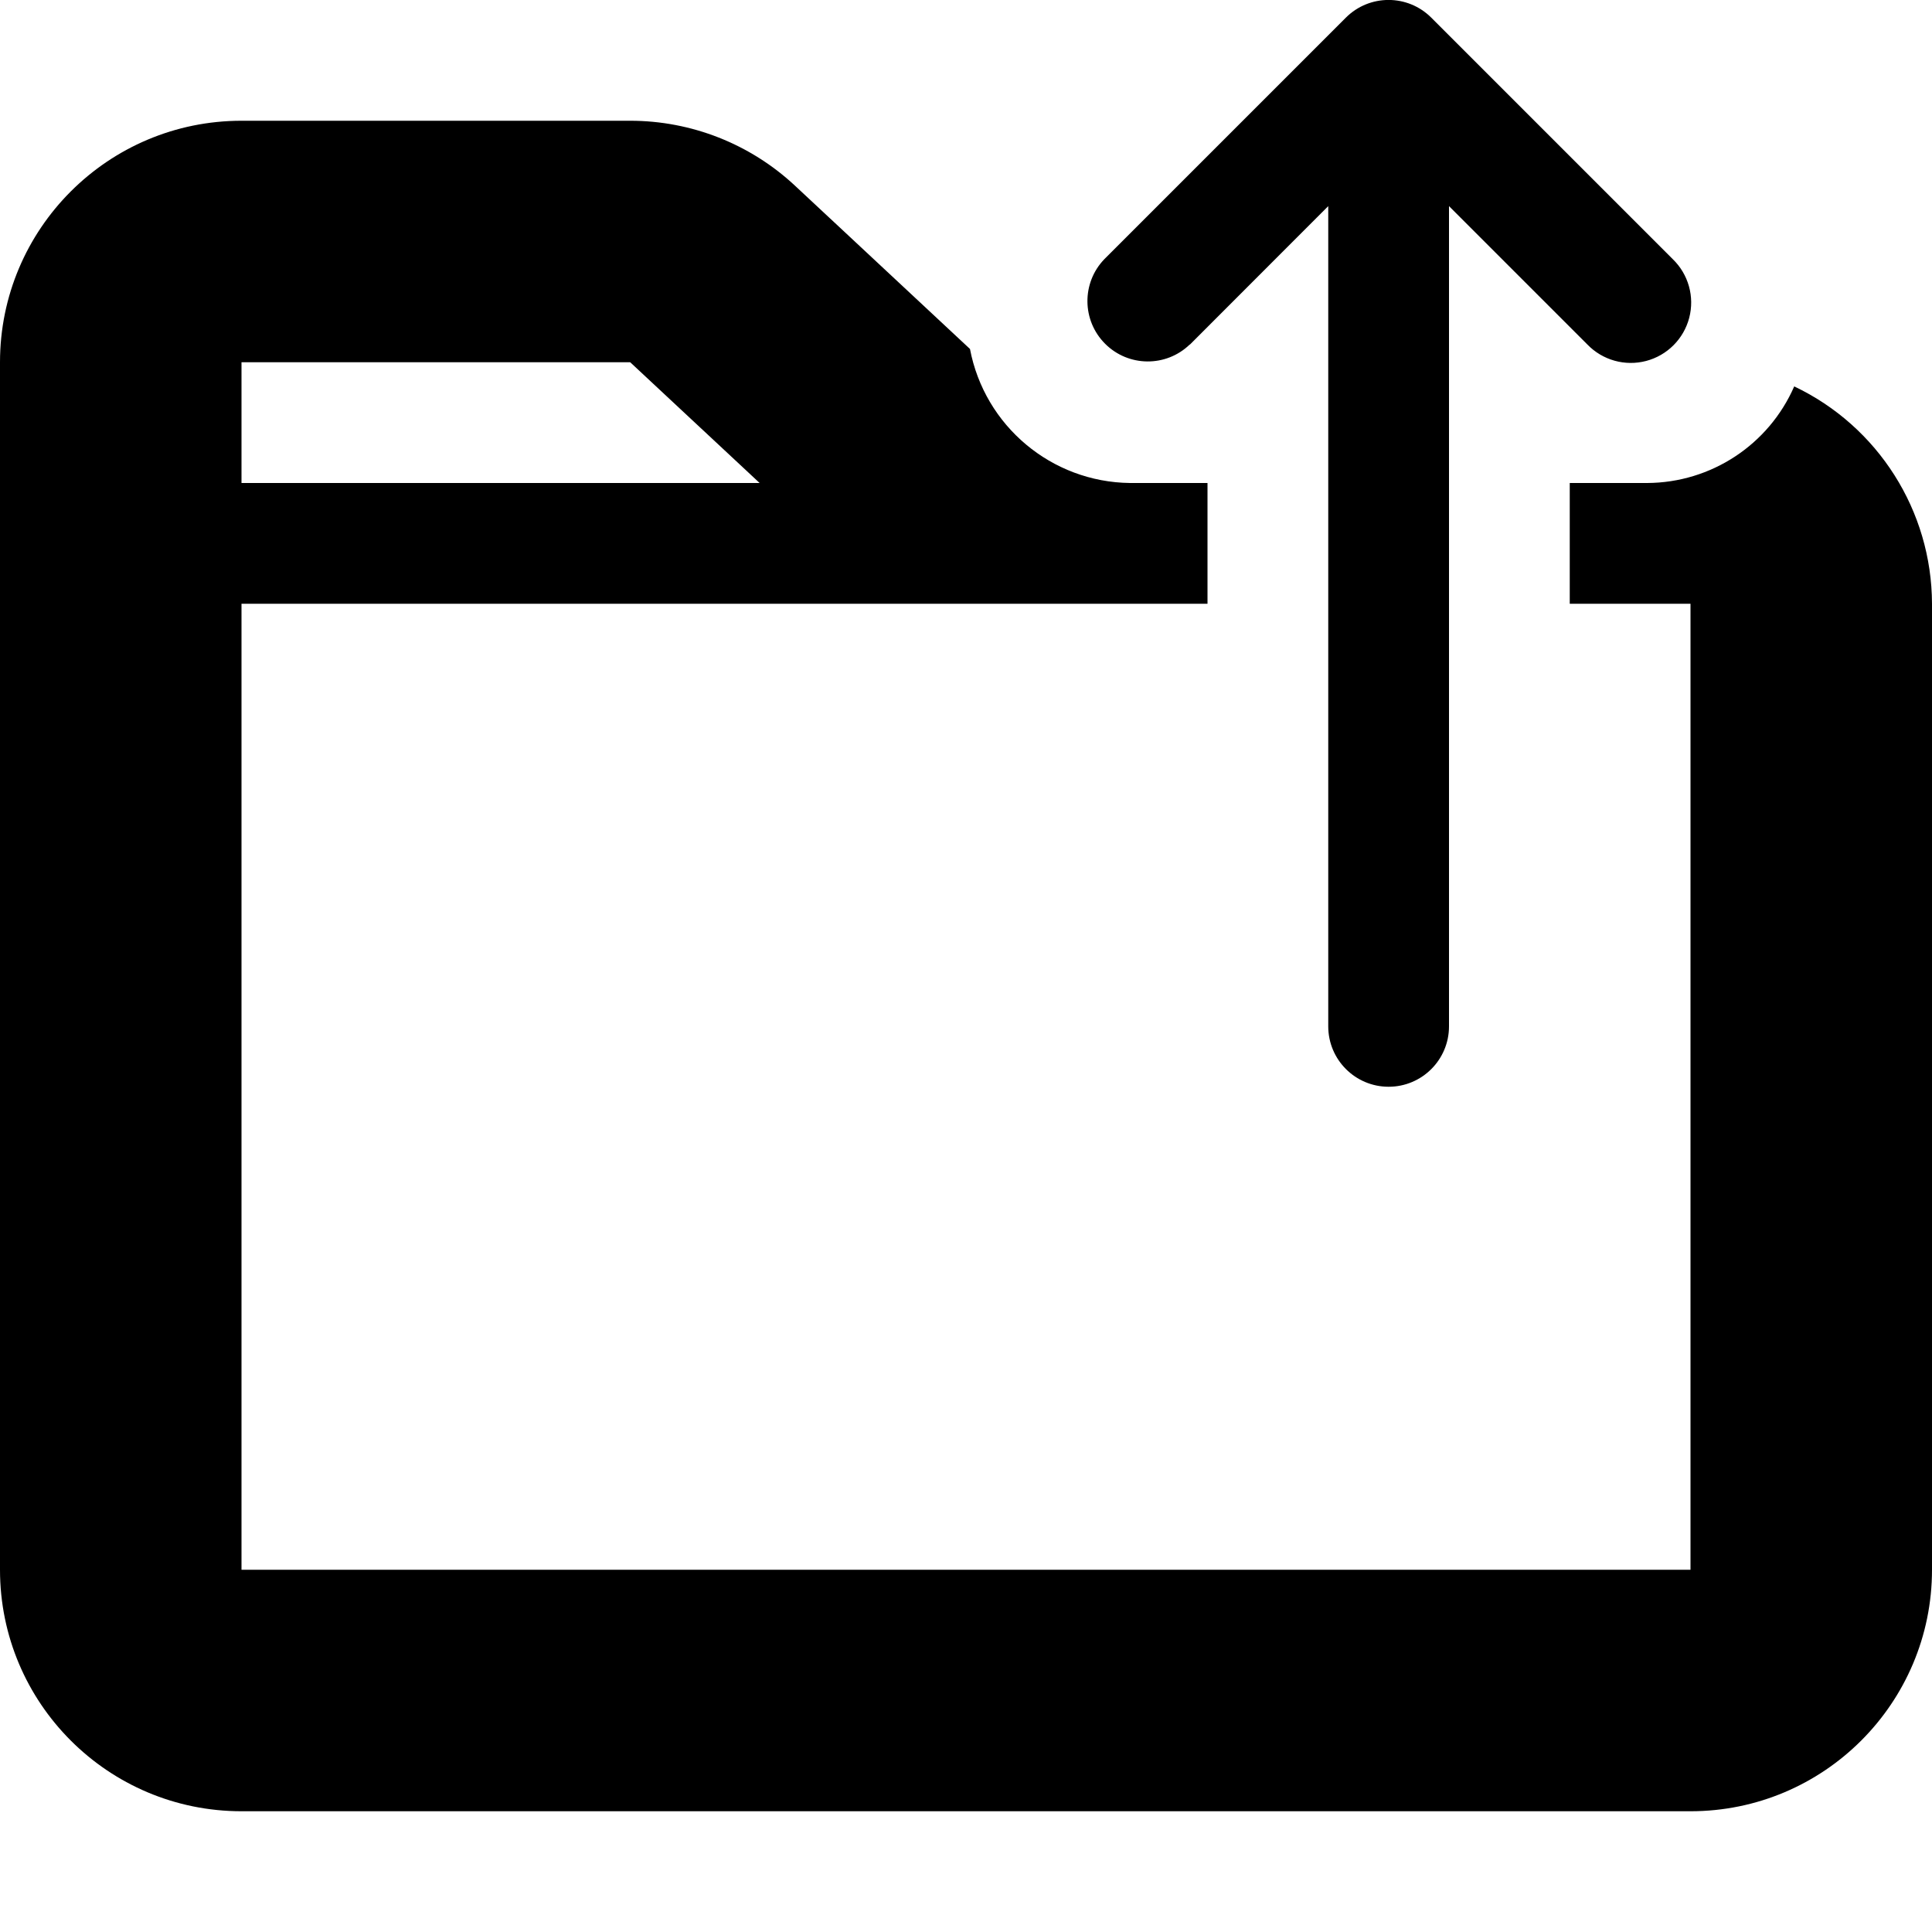
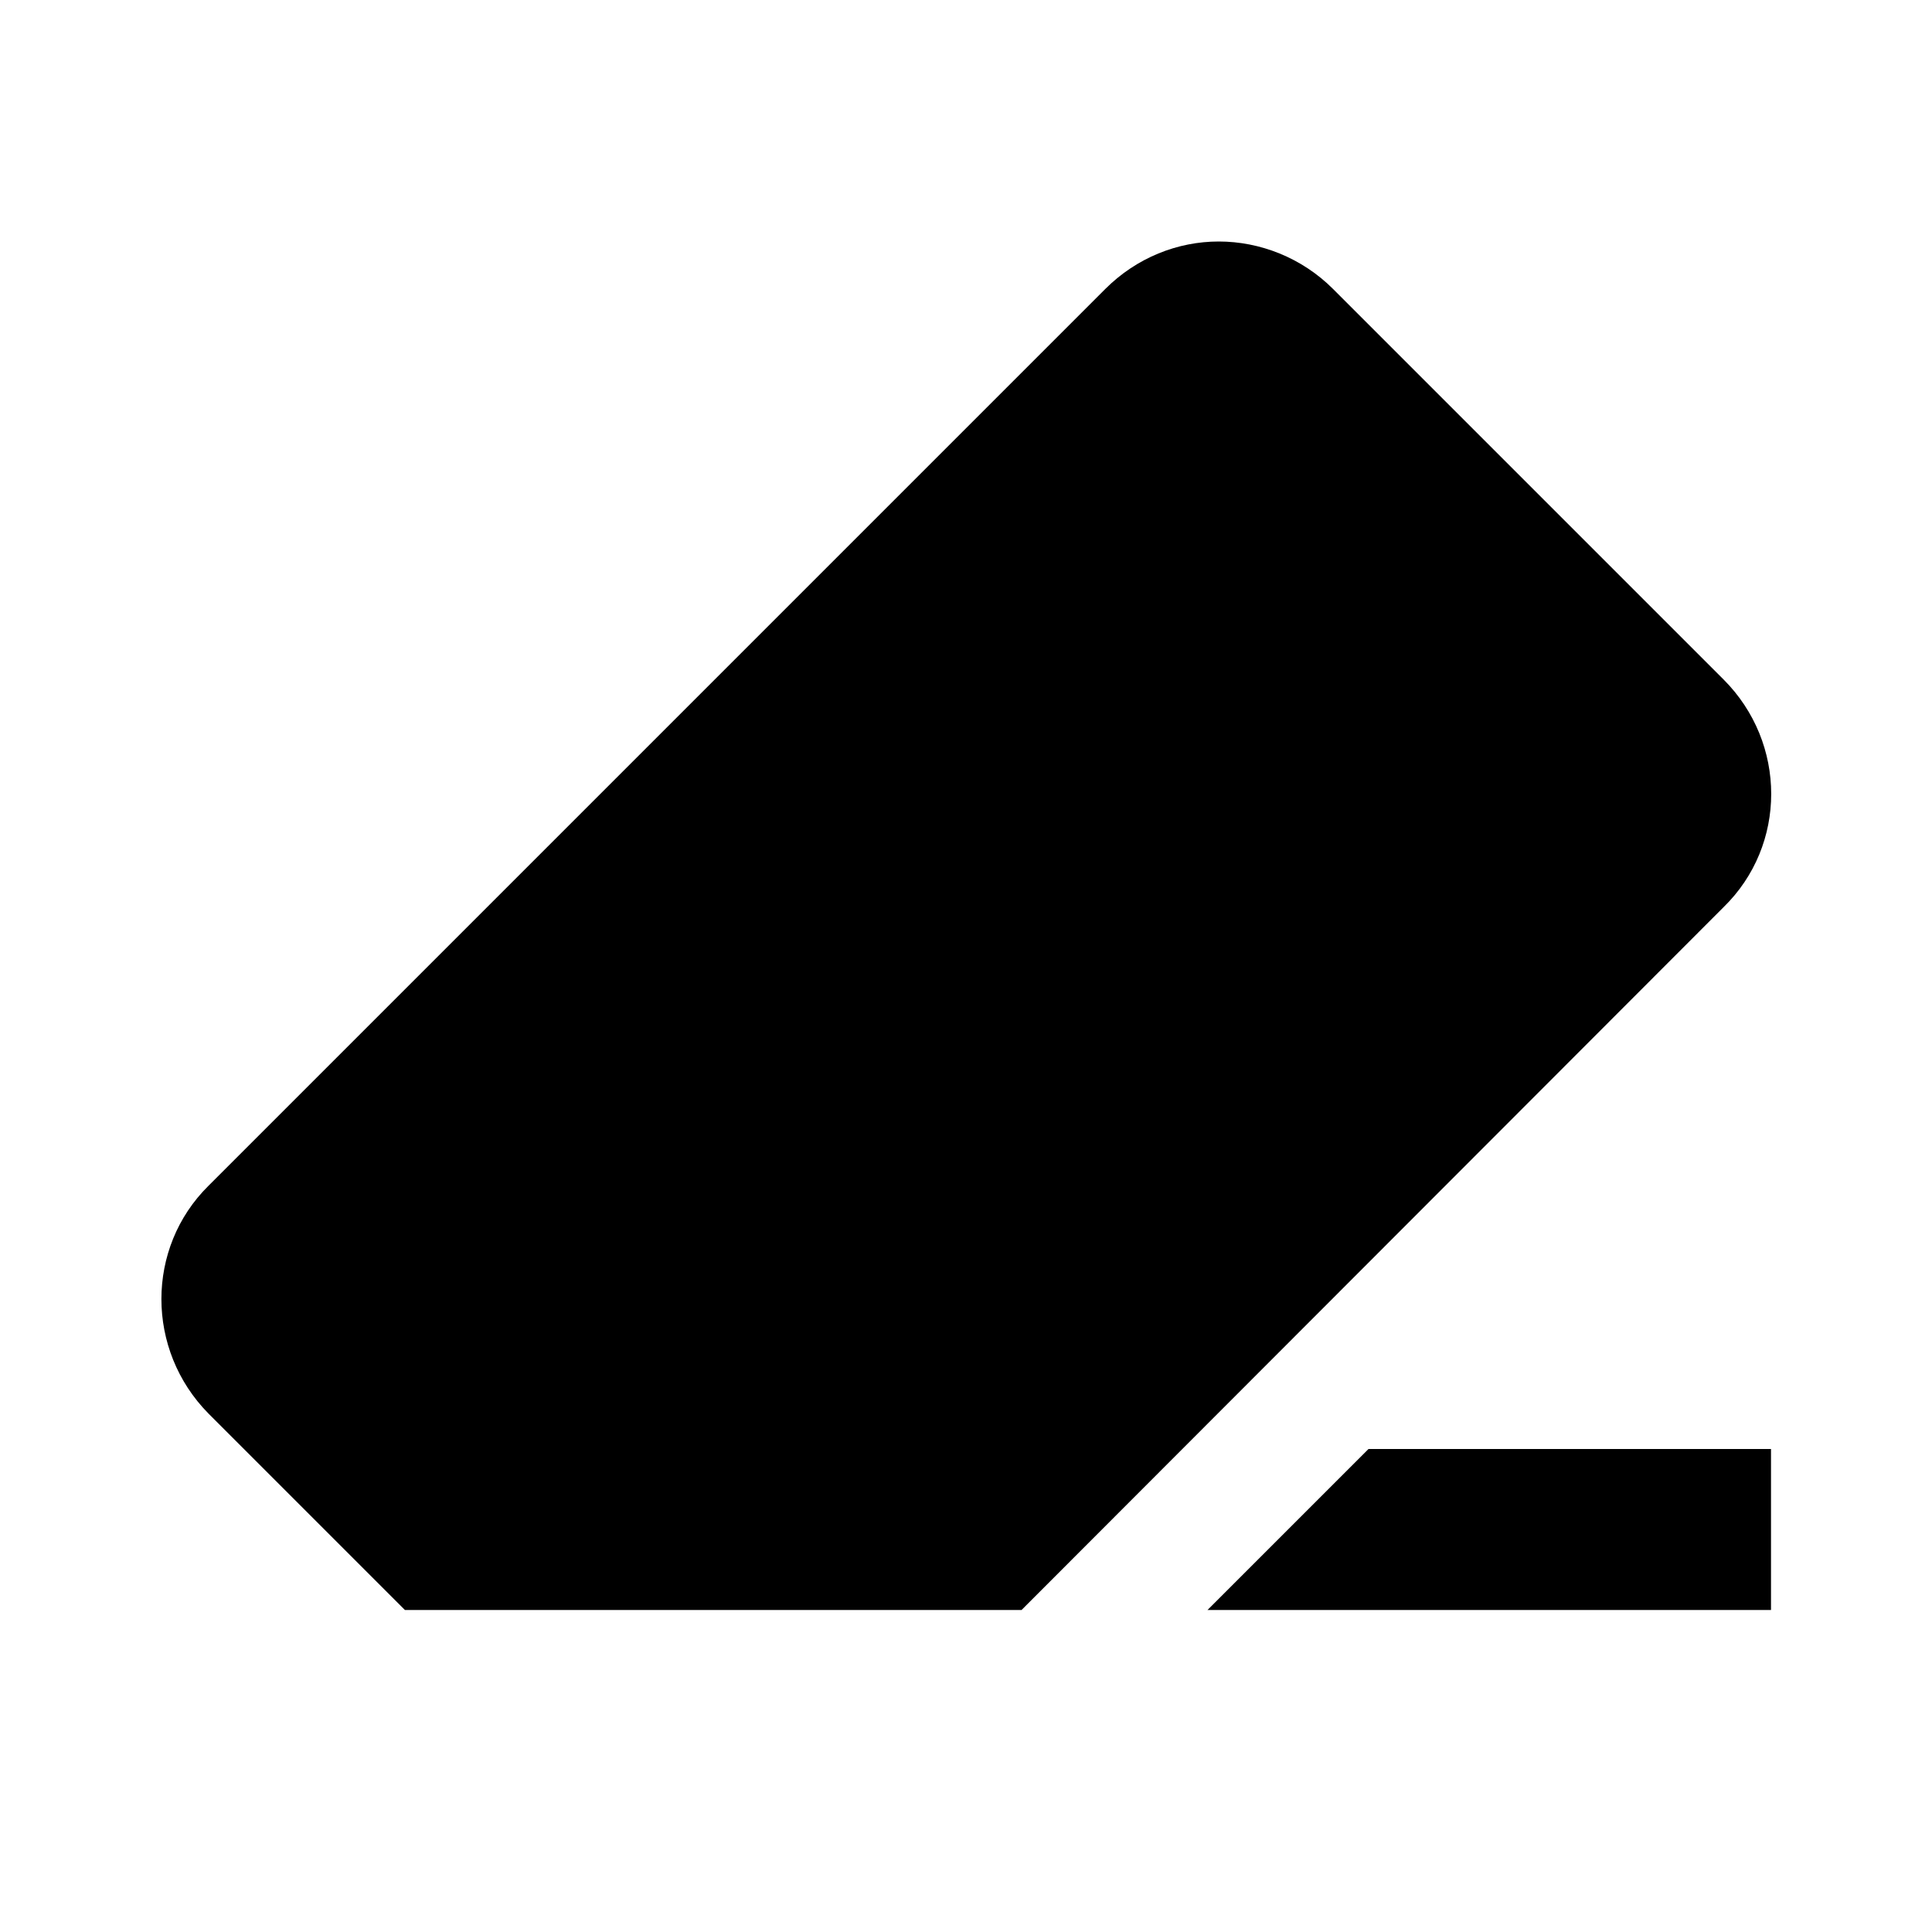
- <svg xmlns="http://www.w3.org/2000/svg" width="16" height="16" viewBox="0 0 16 16">
-   <path d="M14.859 3.2a1.335 1.335 0 0 1-1.217.8H13v1h1v8H2V5h8V4h-.642a1.365 1.365 0 0 1-1.325-1.11L6.584 1.538A2 2 0 0 0 5.219 1H2a2 2 0 0 0-2 2v10a2 2 0 0 0 2 2h12a2 2 0 0 0 2-2V5a2 2 0 0 0-1.141-1.8zM2 3h3.219l1.072 1H2zm7.854-.146L11 1.707V8.5a.5.5 0 0 0 1 0V1.707l1.146 1.146a.5.5 0 1 0 .707-.707l-2-2a.5.5 0 0 0-.707 0l-2 2a.5.5 0 0 0 .707.707z" />
+ <svg xmlns="http://www.w3.org/2000/svg" viewBox="0 0 24 24">
+   <path d="M15.14,3C14.63,3 14.12,3.2 13.73,3.59L2.59,14.73C1.81,15.5 1.81,16.77 2.59,17.56L5.03,20H12.69L21.41,11.27C22.2,10.5 22.2,9.23 21.41,8.44L16.56,3.59C16.17,3.2 15.65,3 15.14,3M17,18L15,20H22V18" />
</svg>
